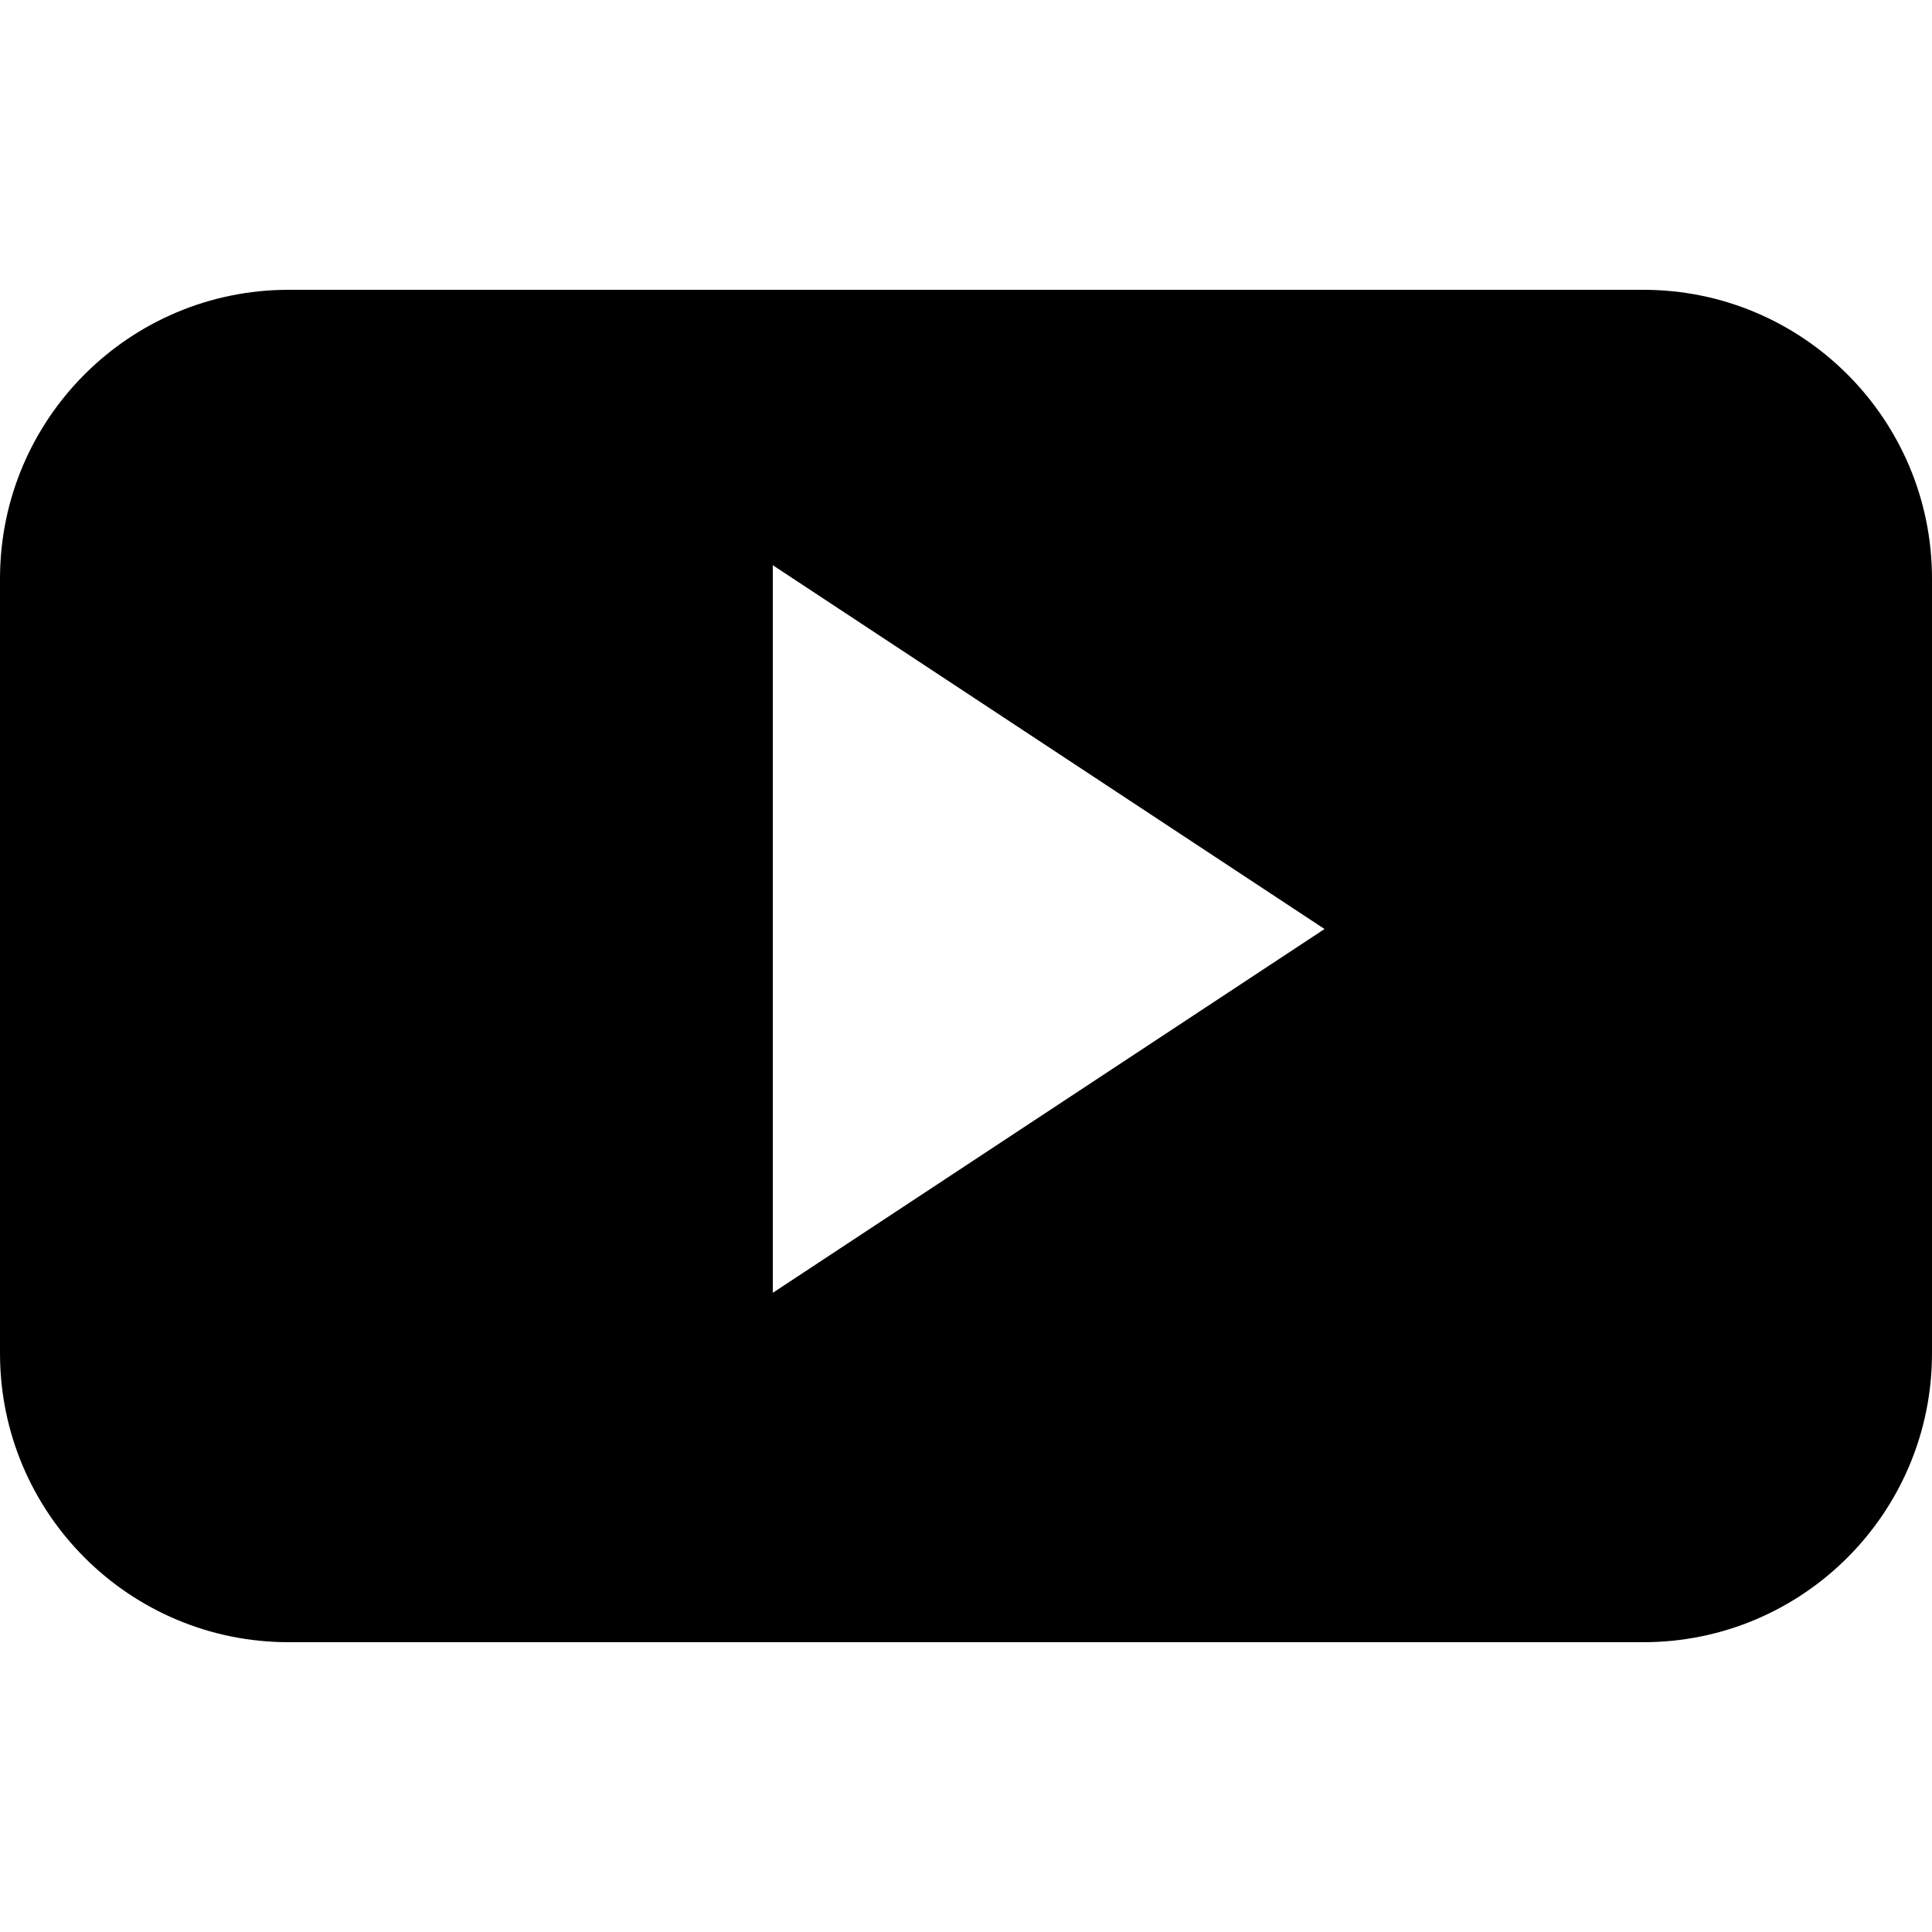
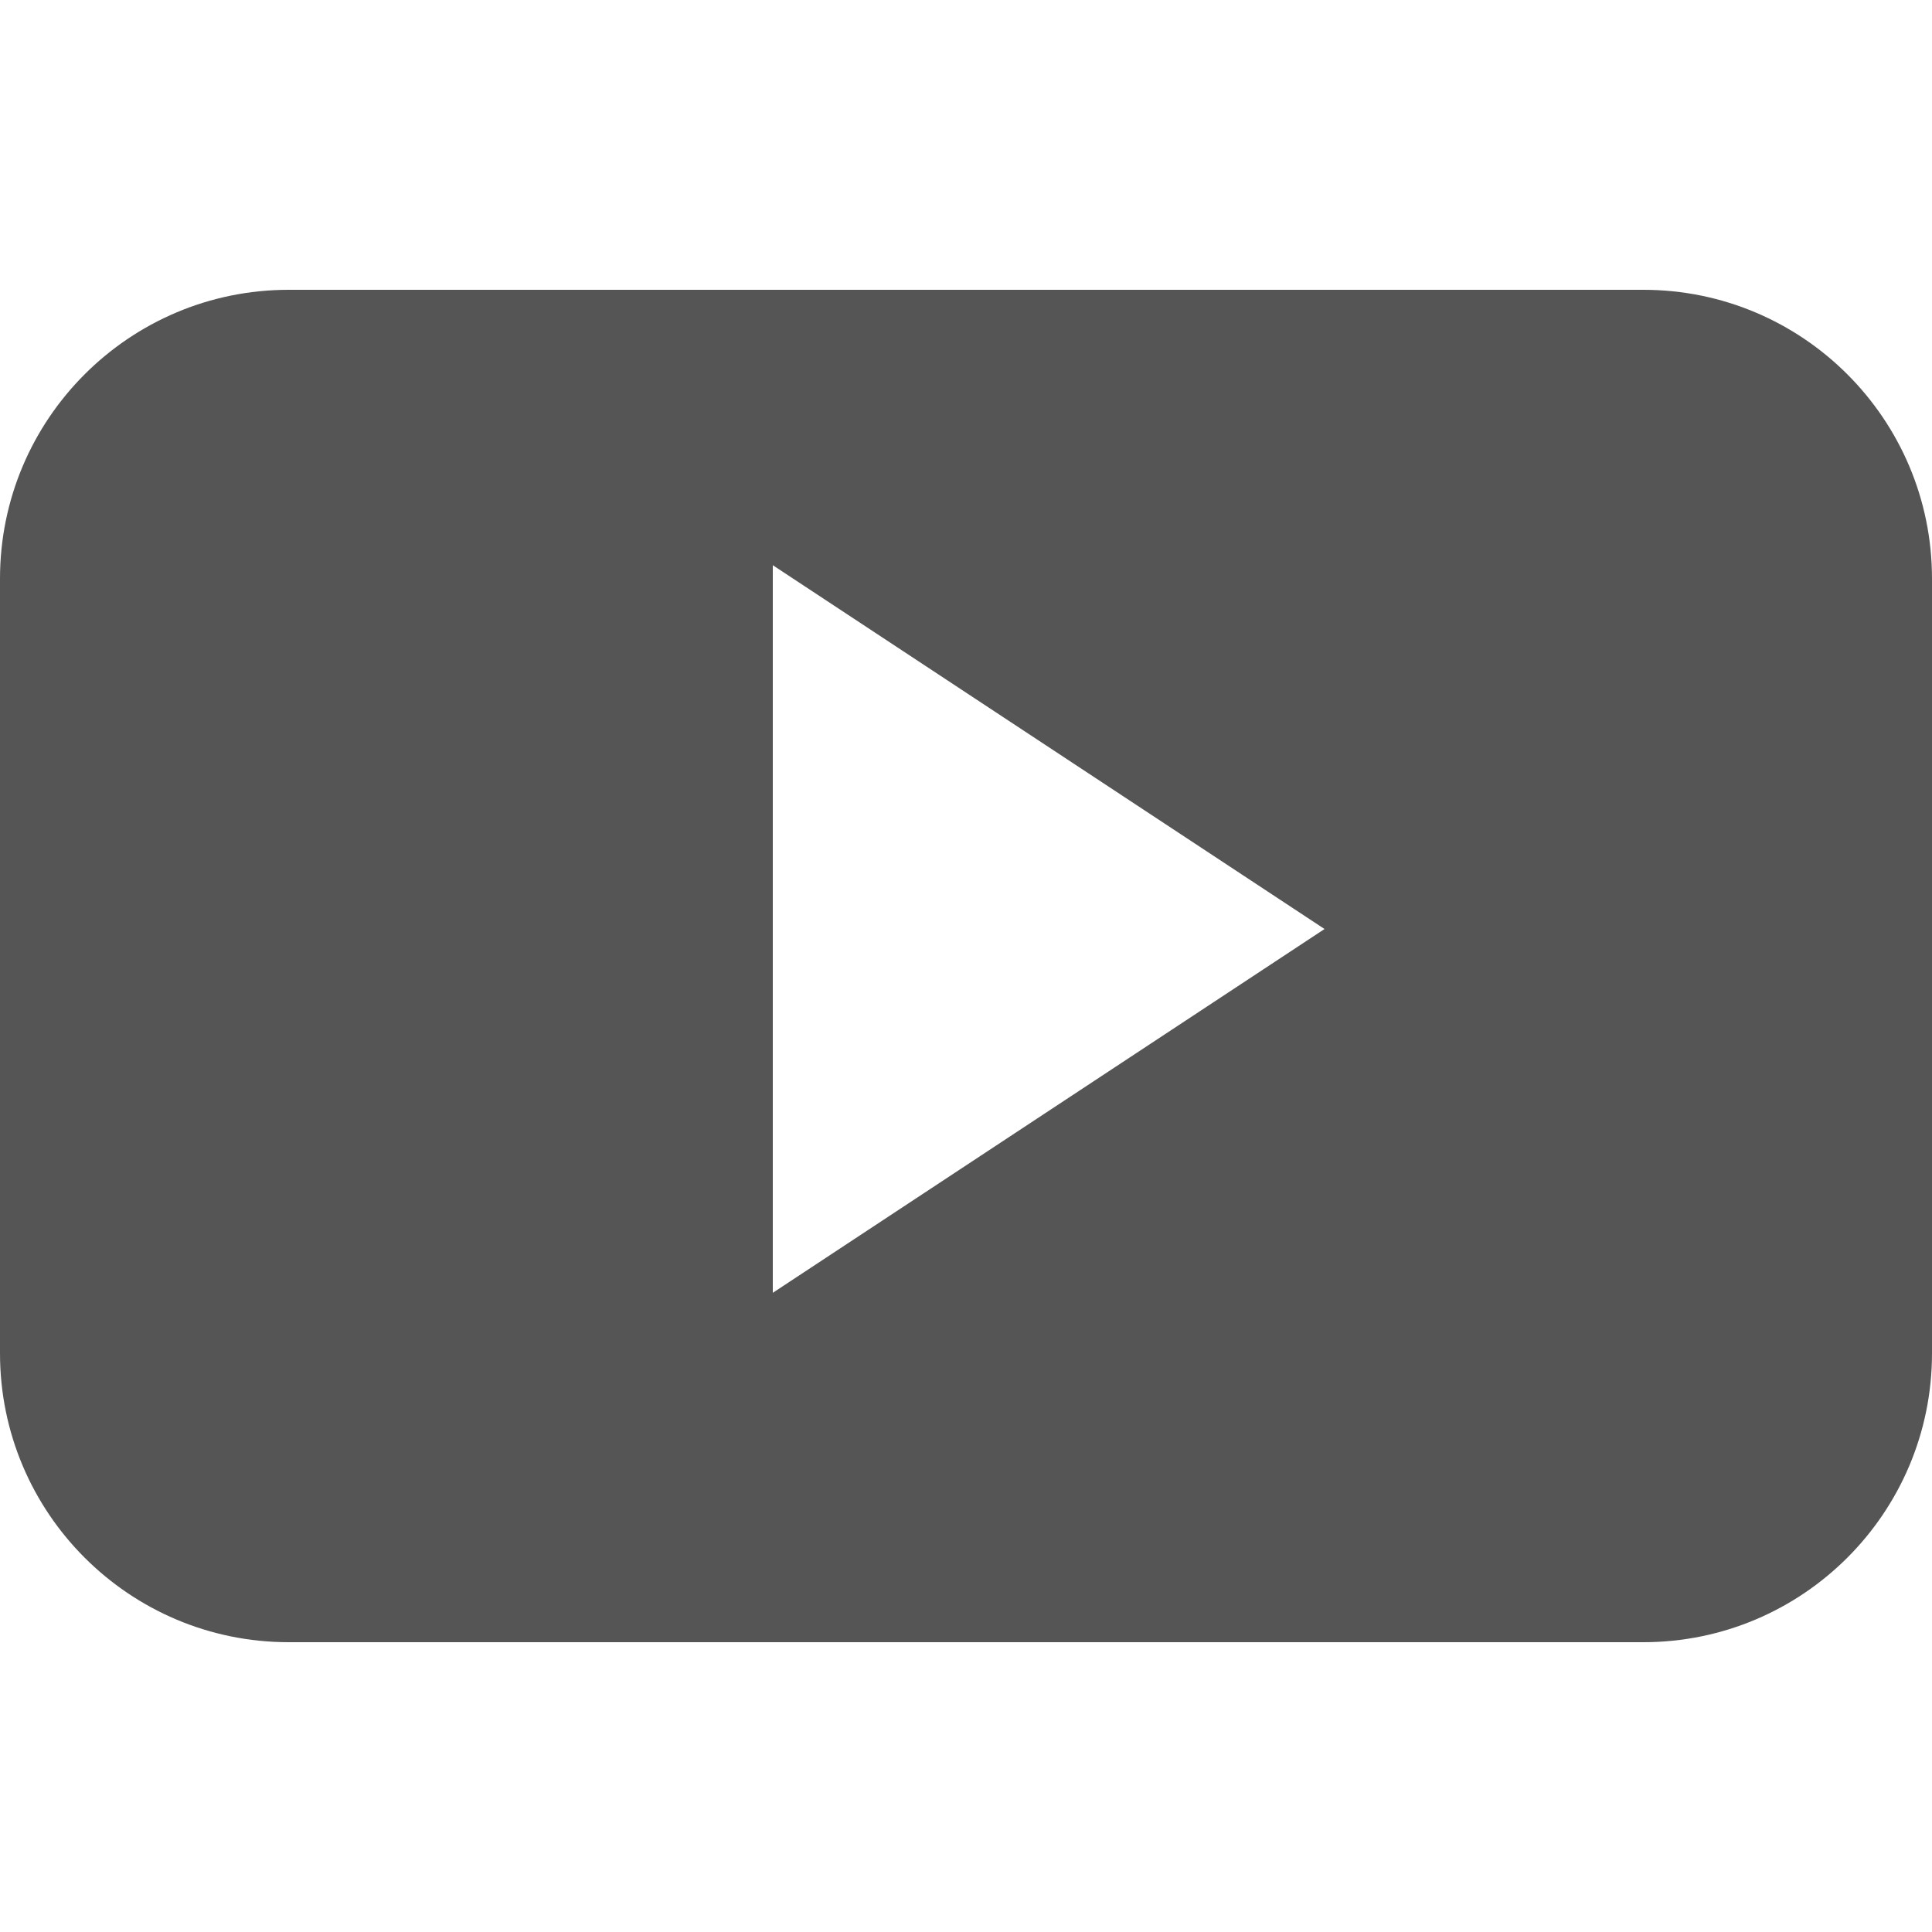
<svg xmlns="http://www.w3.org/2000/svg" version="1.1" id="Layer_1" x="0px" y="0px" width="1080px" height="1080px" viewBox="0 0 1080 1080" enable-background="new 0 0 1080 1080" xml:space="preserve">
-   <path d="M1080,323.495C1080,234.299,1007.748,162,918.601,162H161.4C72.251,162,0,234.299,0,323.495v433.009  C0,845.7,72.251,918.001,161.4,918.001h757.201c89.147,0,161.399-72.301,161.399-161.497V323.495z M432,722.688V315.959  l308.423,203.365L432,722.688z" />
+   <path fill="#555555" d="M1080,323.495C1080,234.299,1007.748,162,918.601,162H161.4C72.251,162,0,234.299,0,323.495v433.009  C0,845.7,72.251,918.001,161.4,918.001h757.201c89.147,0,161.399-72.301,161.399-161.497V323.495z M432,722.688V315.959  l308.423,203.365L432,722.688z" />
</svg>
